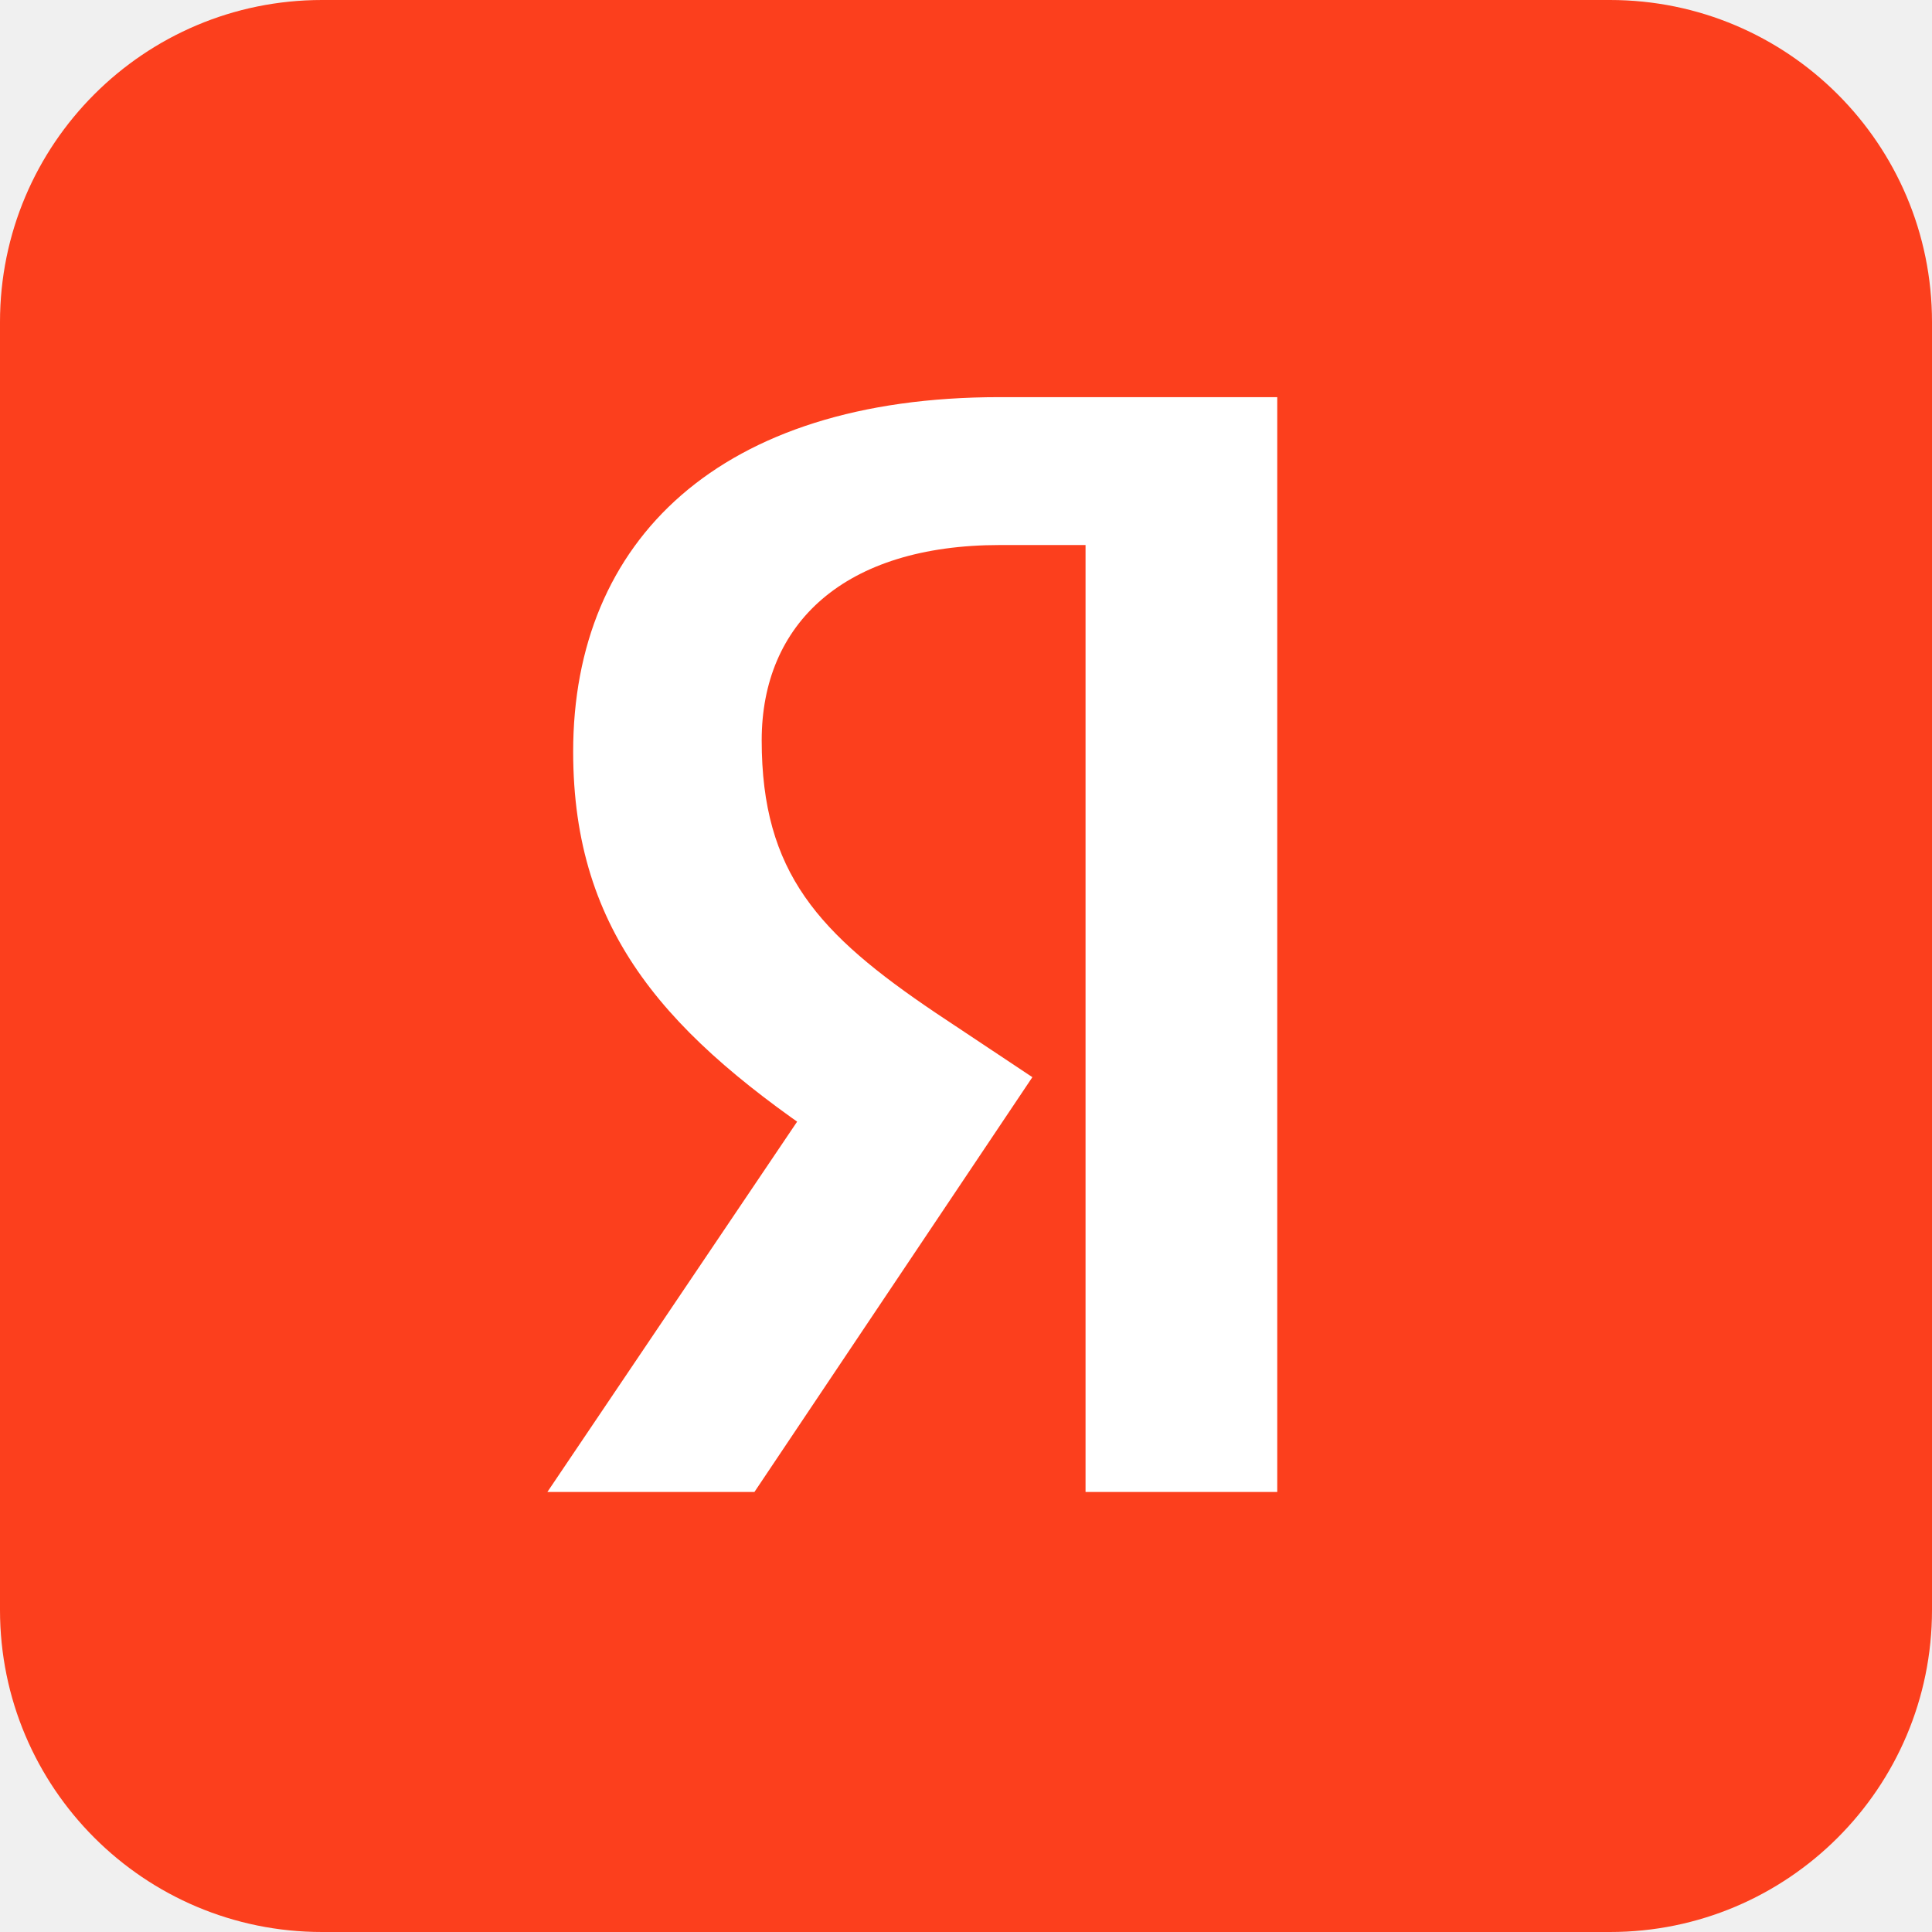
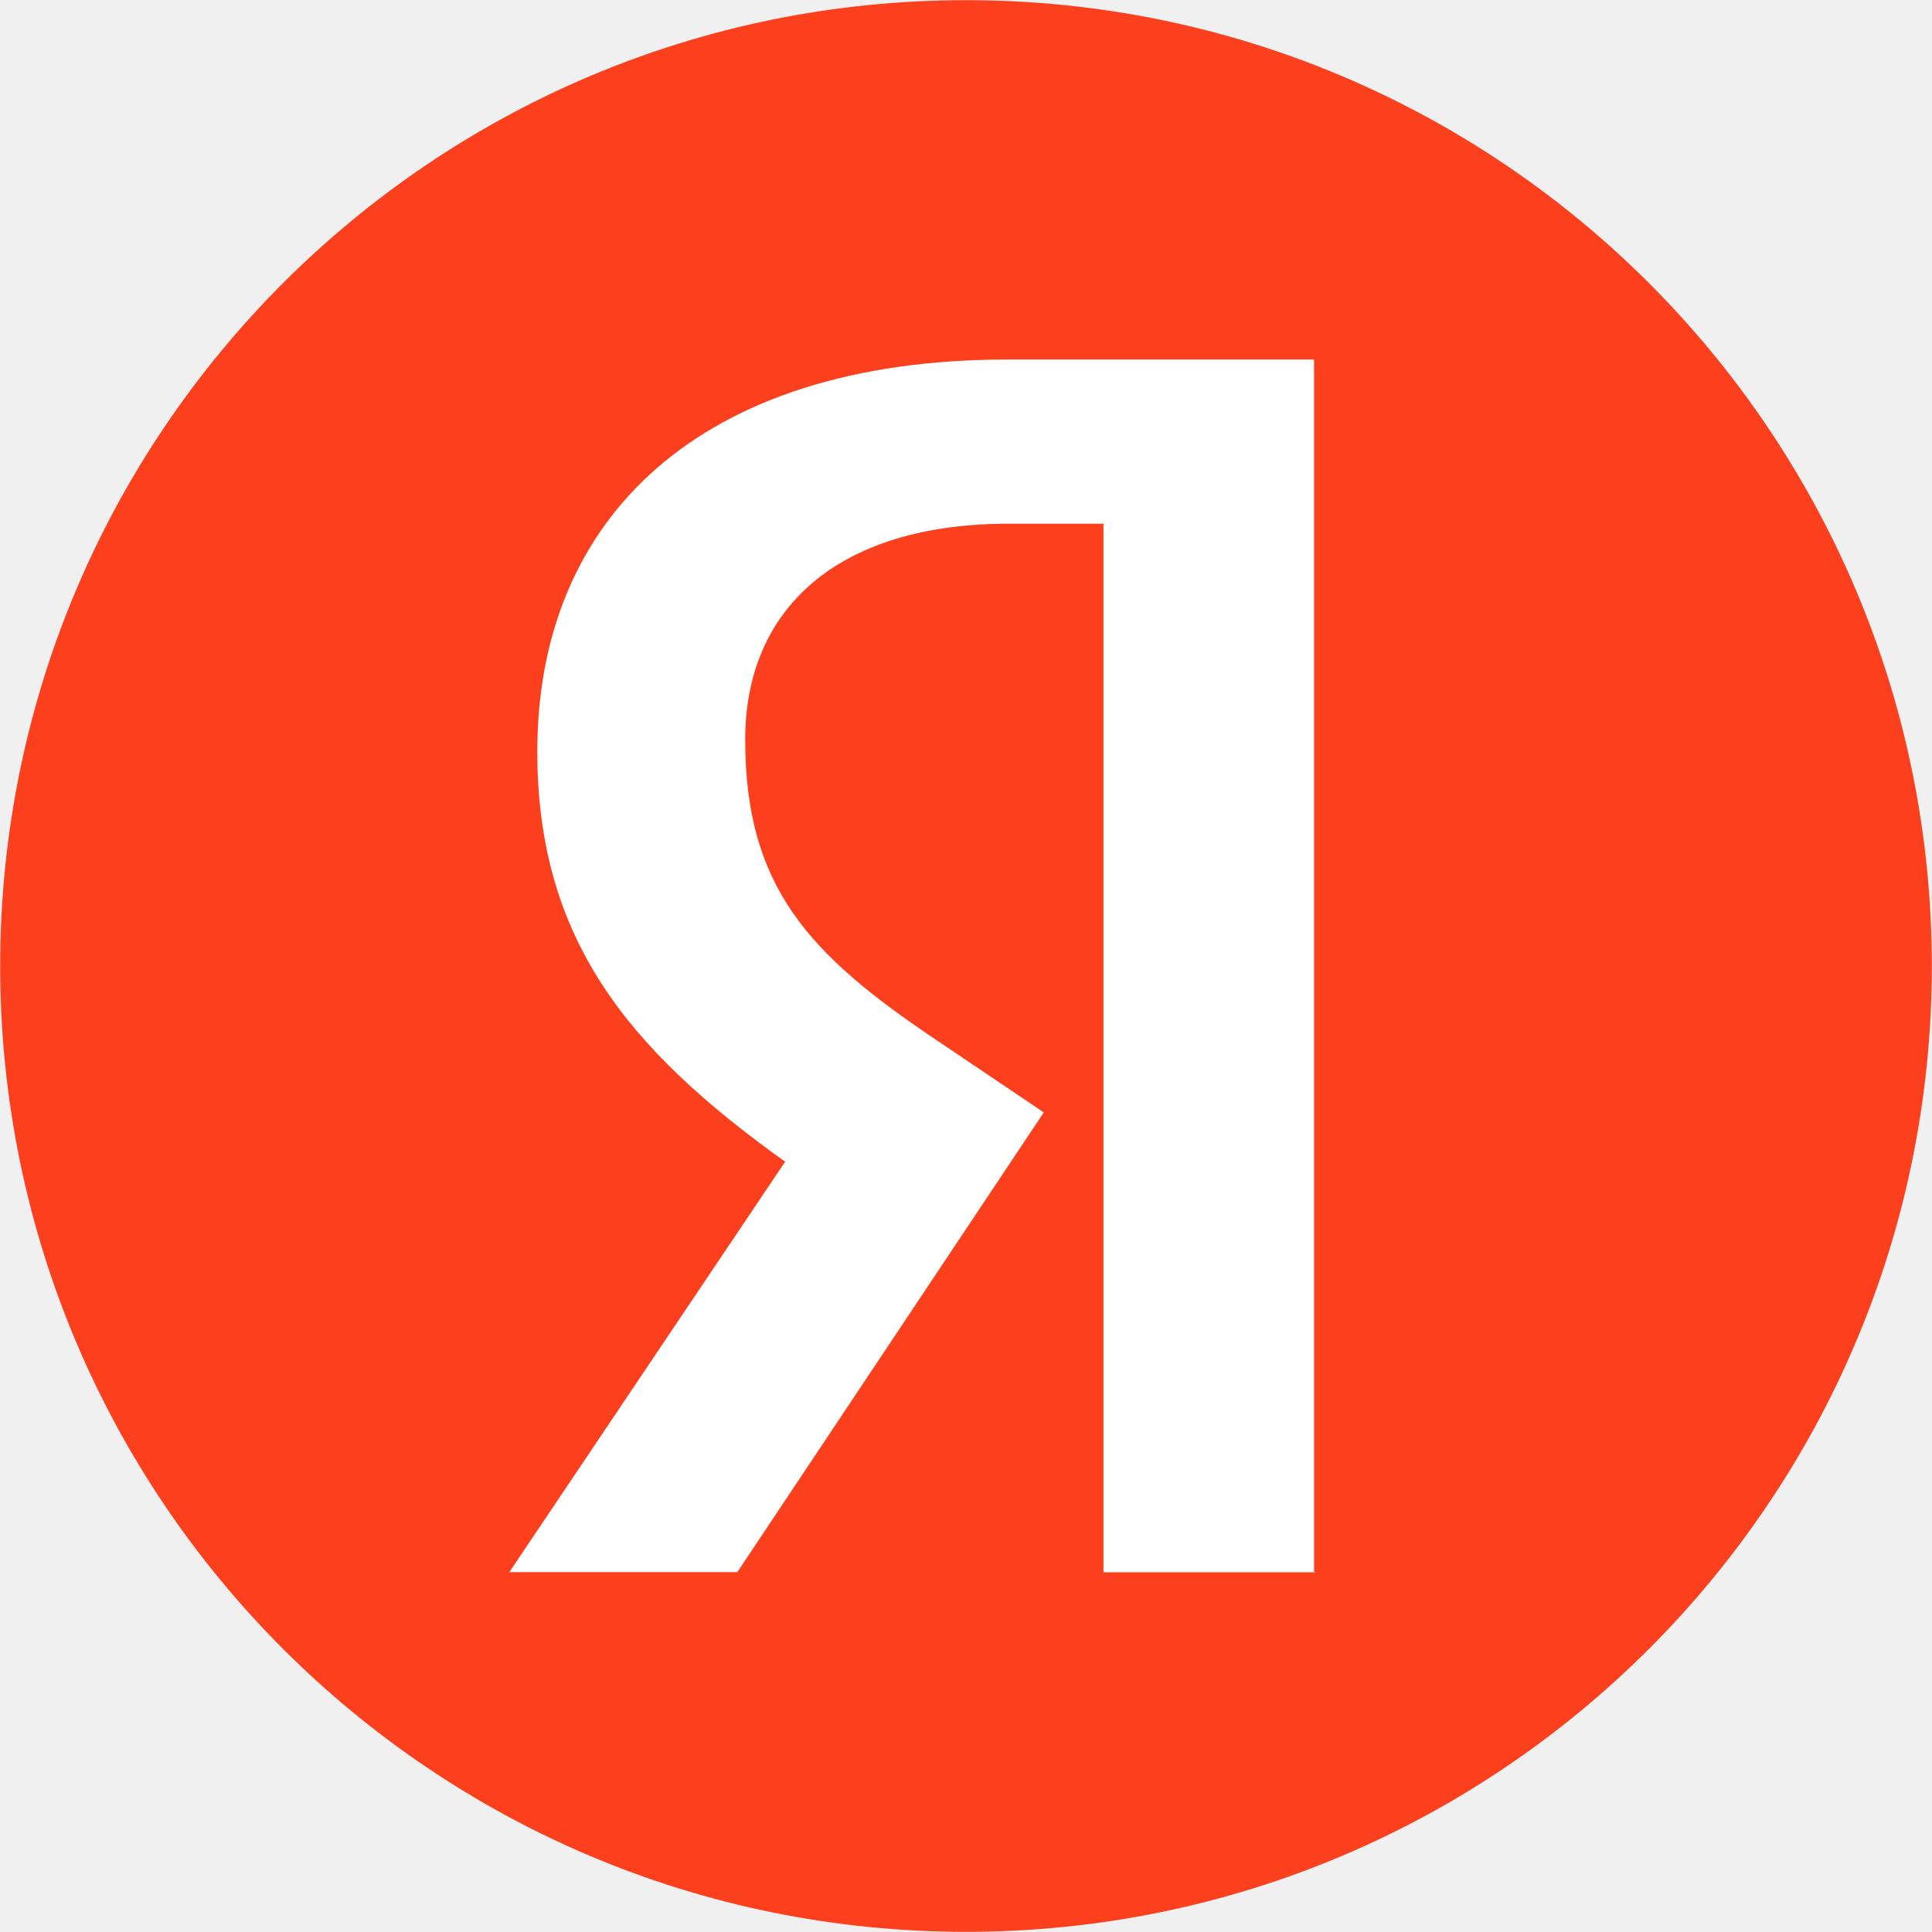
- <svg xmlns="http://www.w3.org/2000/svg" width="48" height="48" fill="none">
-   <rect width="48" height="48" rx="8" fill="#FC3F1D" />
-   <path d="M26.99 37.067h4.743v-27.2h-6.905c-6.945 0-10.588 3.554-10.588 8.807 0 4.533 2.362 7.09 6.545 9.865l2.542 1.678-3.262-2.736-6.465 9.586h5.144l6.905-10.305-2.402-1.598c-2.902-1.957-4.323-3.475-4.323-6.77 0-2.896 2.041-4.853 5.924-4.853h2.122v23.526h.02Z" fill="#fff" />
+ <svg xmlns="http://www.w3.org/2000/svg" width="1078" height="1078" viewBox="0 0 1078 1078" fill="none">
+   <path d="M539 1077.9C836.626 1077.9 1077.9 836.626 1077.9 539C1077.9 241.374 836.626 0.1 539 0.1C241.373 0.1 0.1 241.374 0.1 539C0.1 836.626 241.373 1077.9 539 1077.9Z" fill="#FC3F1D" />
+   <path d="M734 877.3H615.7V292.2H563C466.4 292.2 415.8 340.5 415.8 412.6C415.8 494.4 450.7 532.3 522.9 580.6L582.4 620.7L411.4 877.2H284.2L438.1 648.2C349.6 585 299.8 523.3 299.8 419.2C299.8 289.1 390.5 200.6 562.2 200.6H733.2V877.1H734V877.3Z" fill="white" />
</svg>
